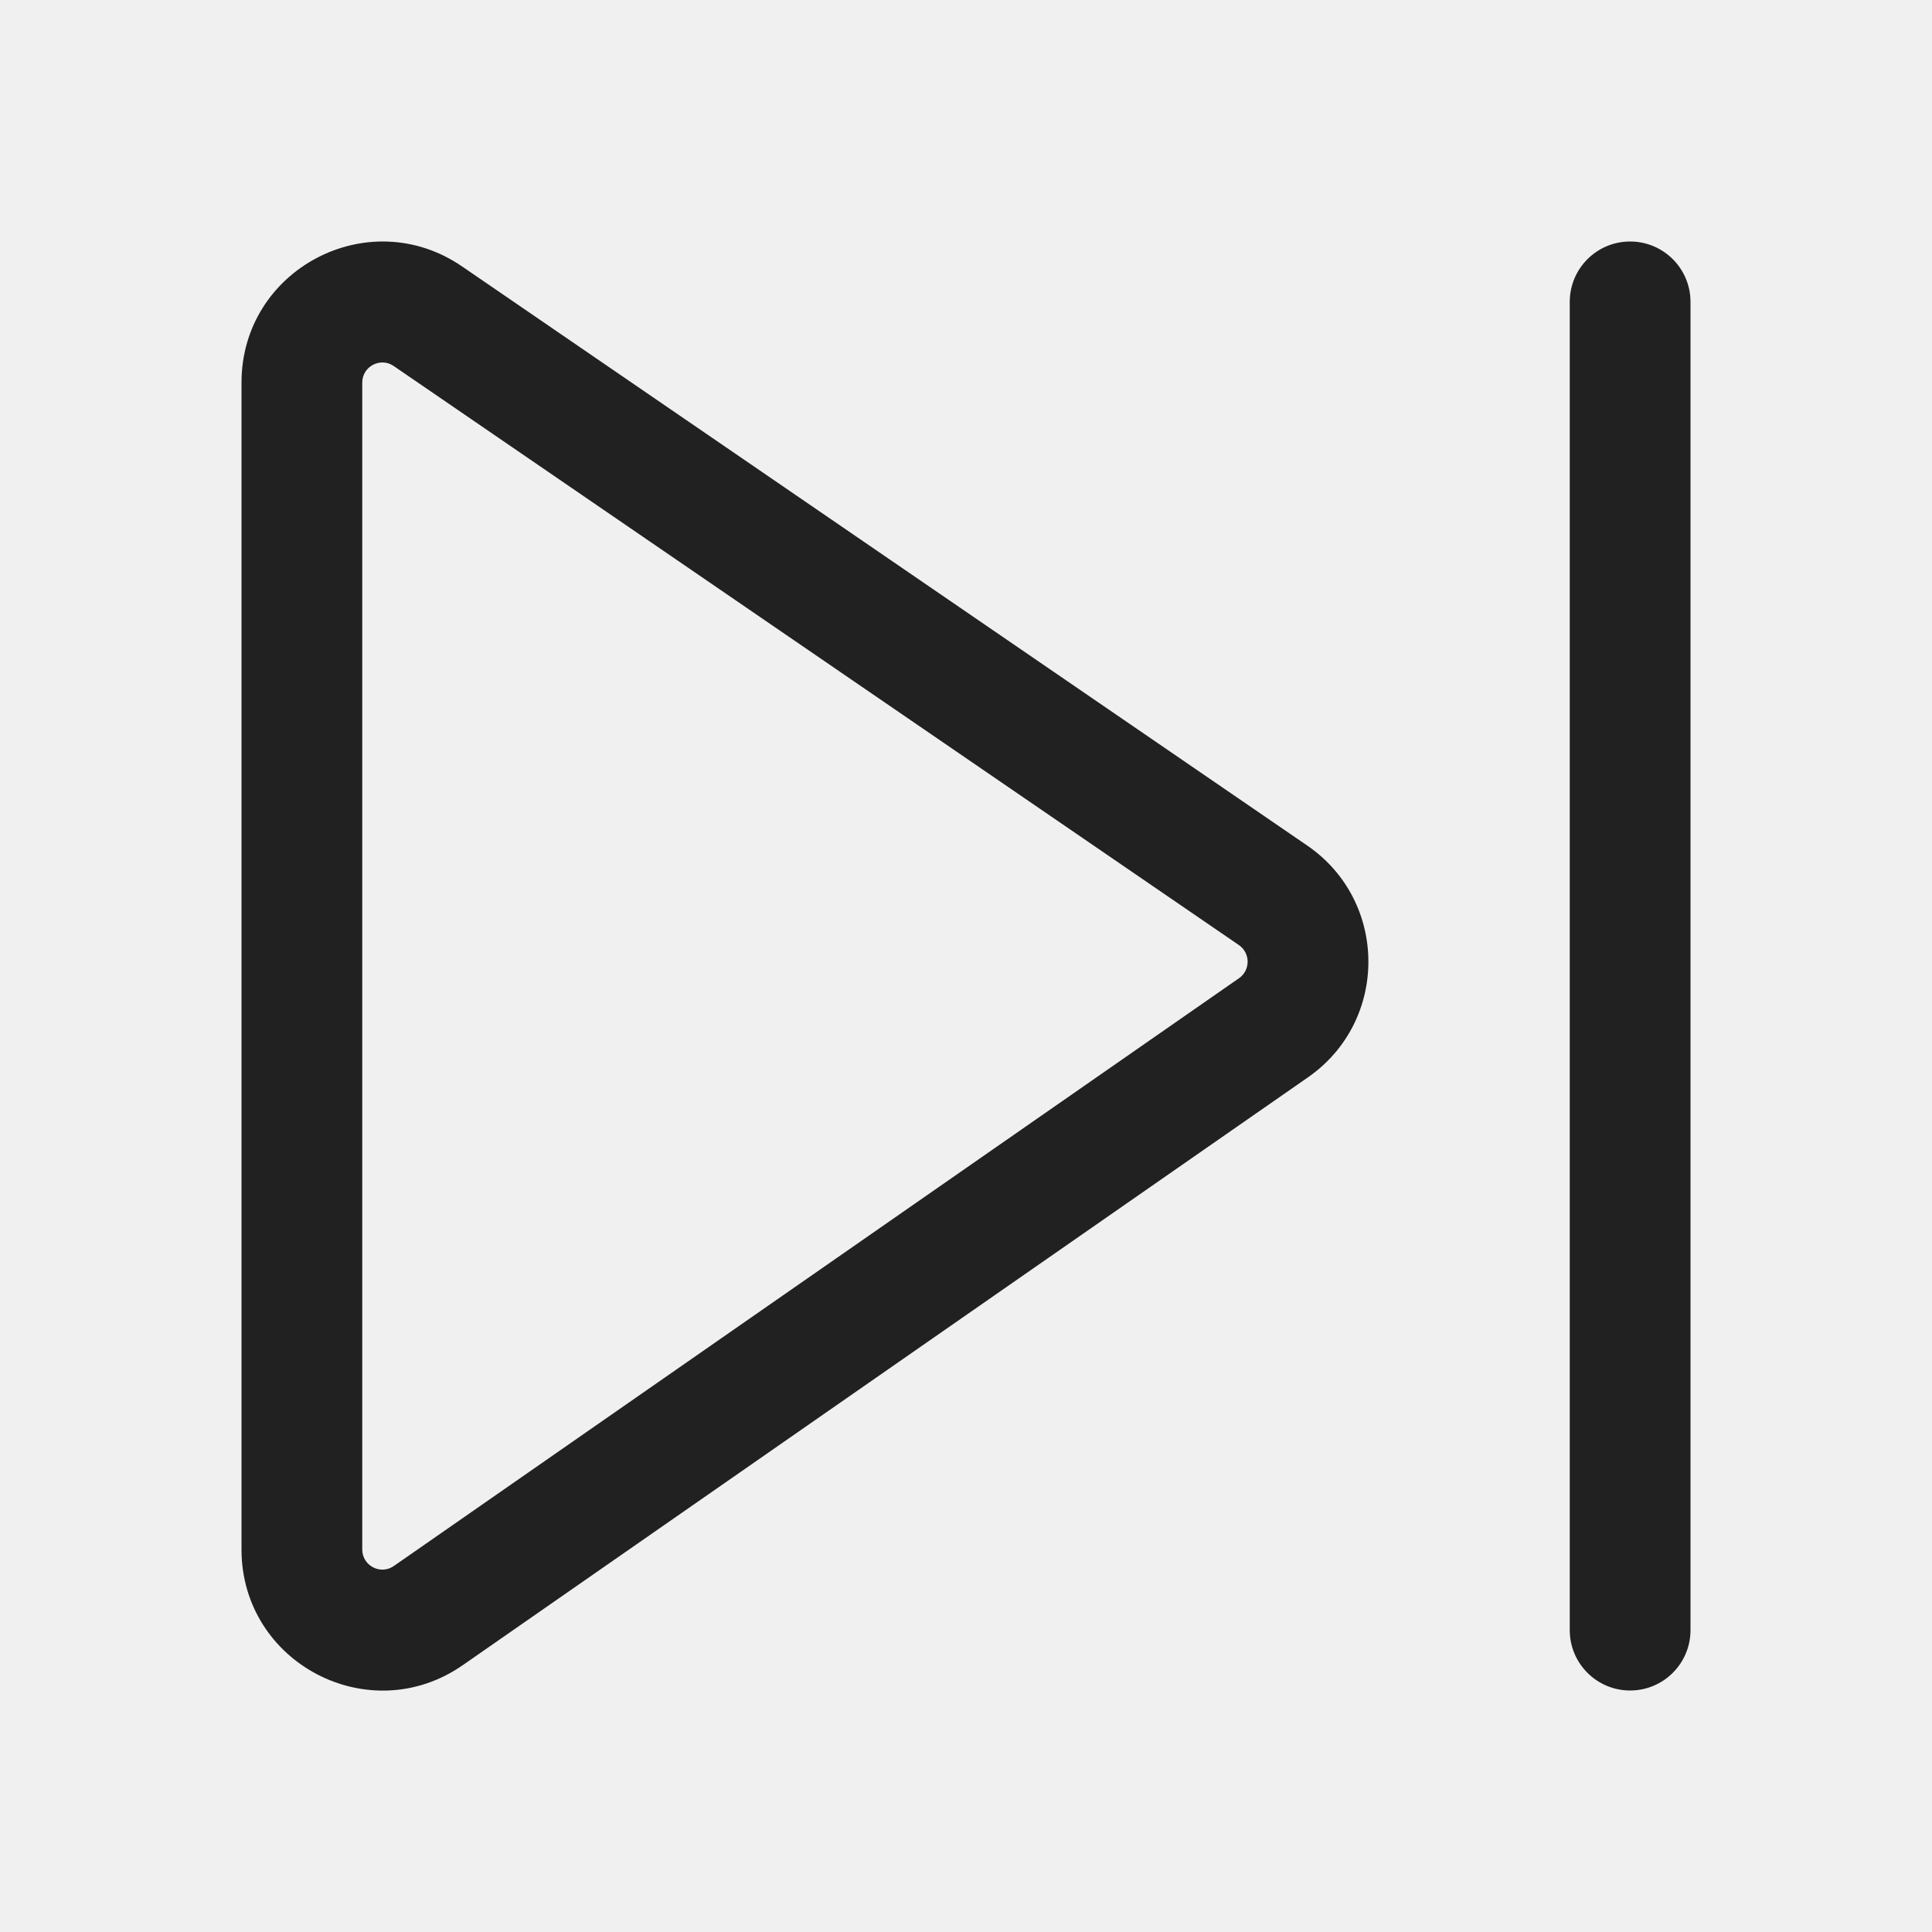
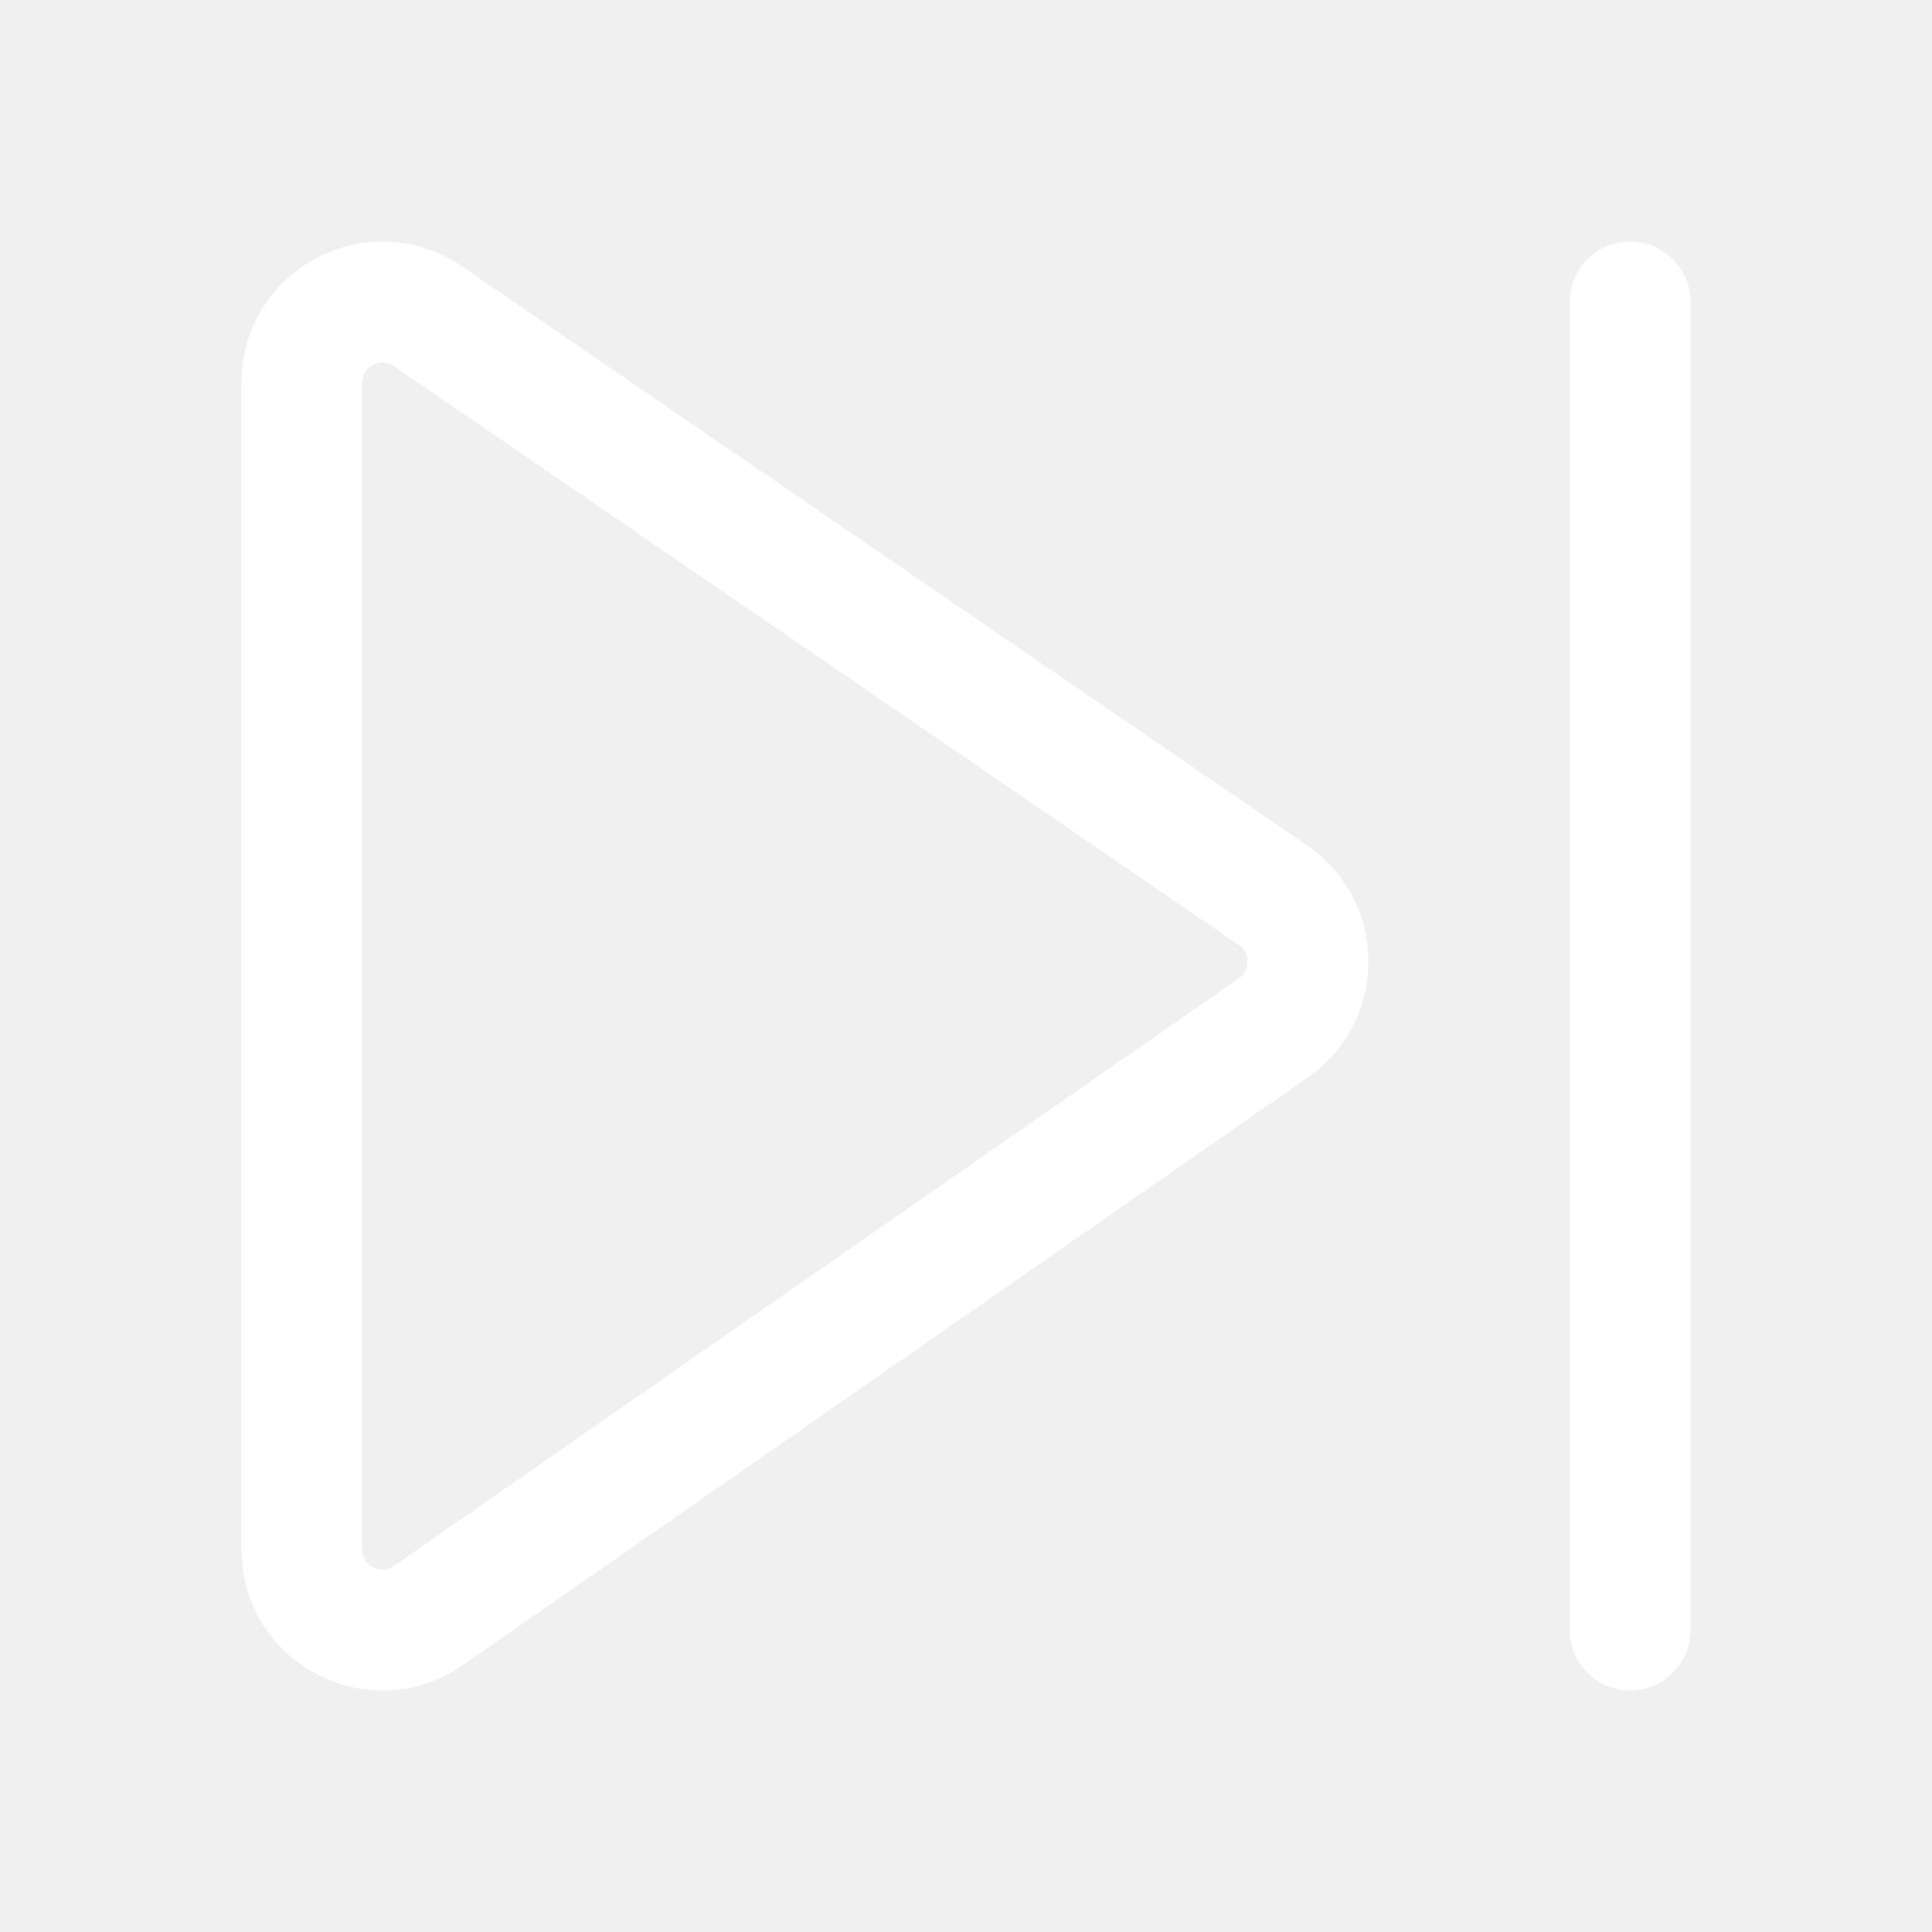
<svg xmlns="http://www.w3.org/2000/svg" width="24" height="24" viewBox="0 0 24 24" fill="none">
-   <path d="M3 4.753C3 3.345 4.578 2.514 5.739 3.309L16.238 10.503C17.248 11.195 17.253 12.684 16.248 13.383L5.749 20.685C4.589 21.492 3 20.661 3 19.248V4.753ZM4.891 4.547C4.726 4.433 4.5 4.552 4.5 4.753V19.248C4.5 19.45 4.727 19.569 4.893 19.453L15.391 12.152C15.535 12.052 15.534 11.839 15.39 11.74L4.891 4.547ZM21 3.75C21 3.336 20.664 3 20.25 3C19.836 3 19.5 3.336 19.5 3.75V20.25C19.5 20.664 19.836 21 20.25 21C20.664 21 21 20.664 21 20.25V3.75Z" fill="#212121" />
+   <path d="M3 4.753C3 3.345 4.578 2.514 5.739 3.309L16.238 10.503C17.248 11.195 17.253 12.684 16.248 13.383L5.749 20.685C4.589 21.492 3 20.661 3 19.248V4.753ZM4.891 4.547C4.726 4.433 4.5 4.552 4.5 4.753V19.248C4.5 19.45 4.727 19.569 4.893 19.453L15.391 12.152C15.535 12.052 15.534 11.839 15.39 11.74L4.891 4.547ZM21 3.75C21 3.336 20.664 3 20.25 3C19.836 3 19.5 3.336 19.5 3.75V20.25C19.5 20.664 19.836 21 20.25 21C20.664 21 21 20.664 21 20.25V3.75Z" fill="#FFFFFF" />
</svg>
